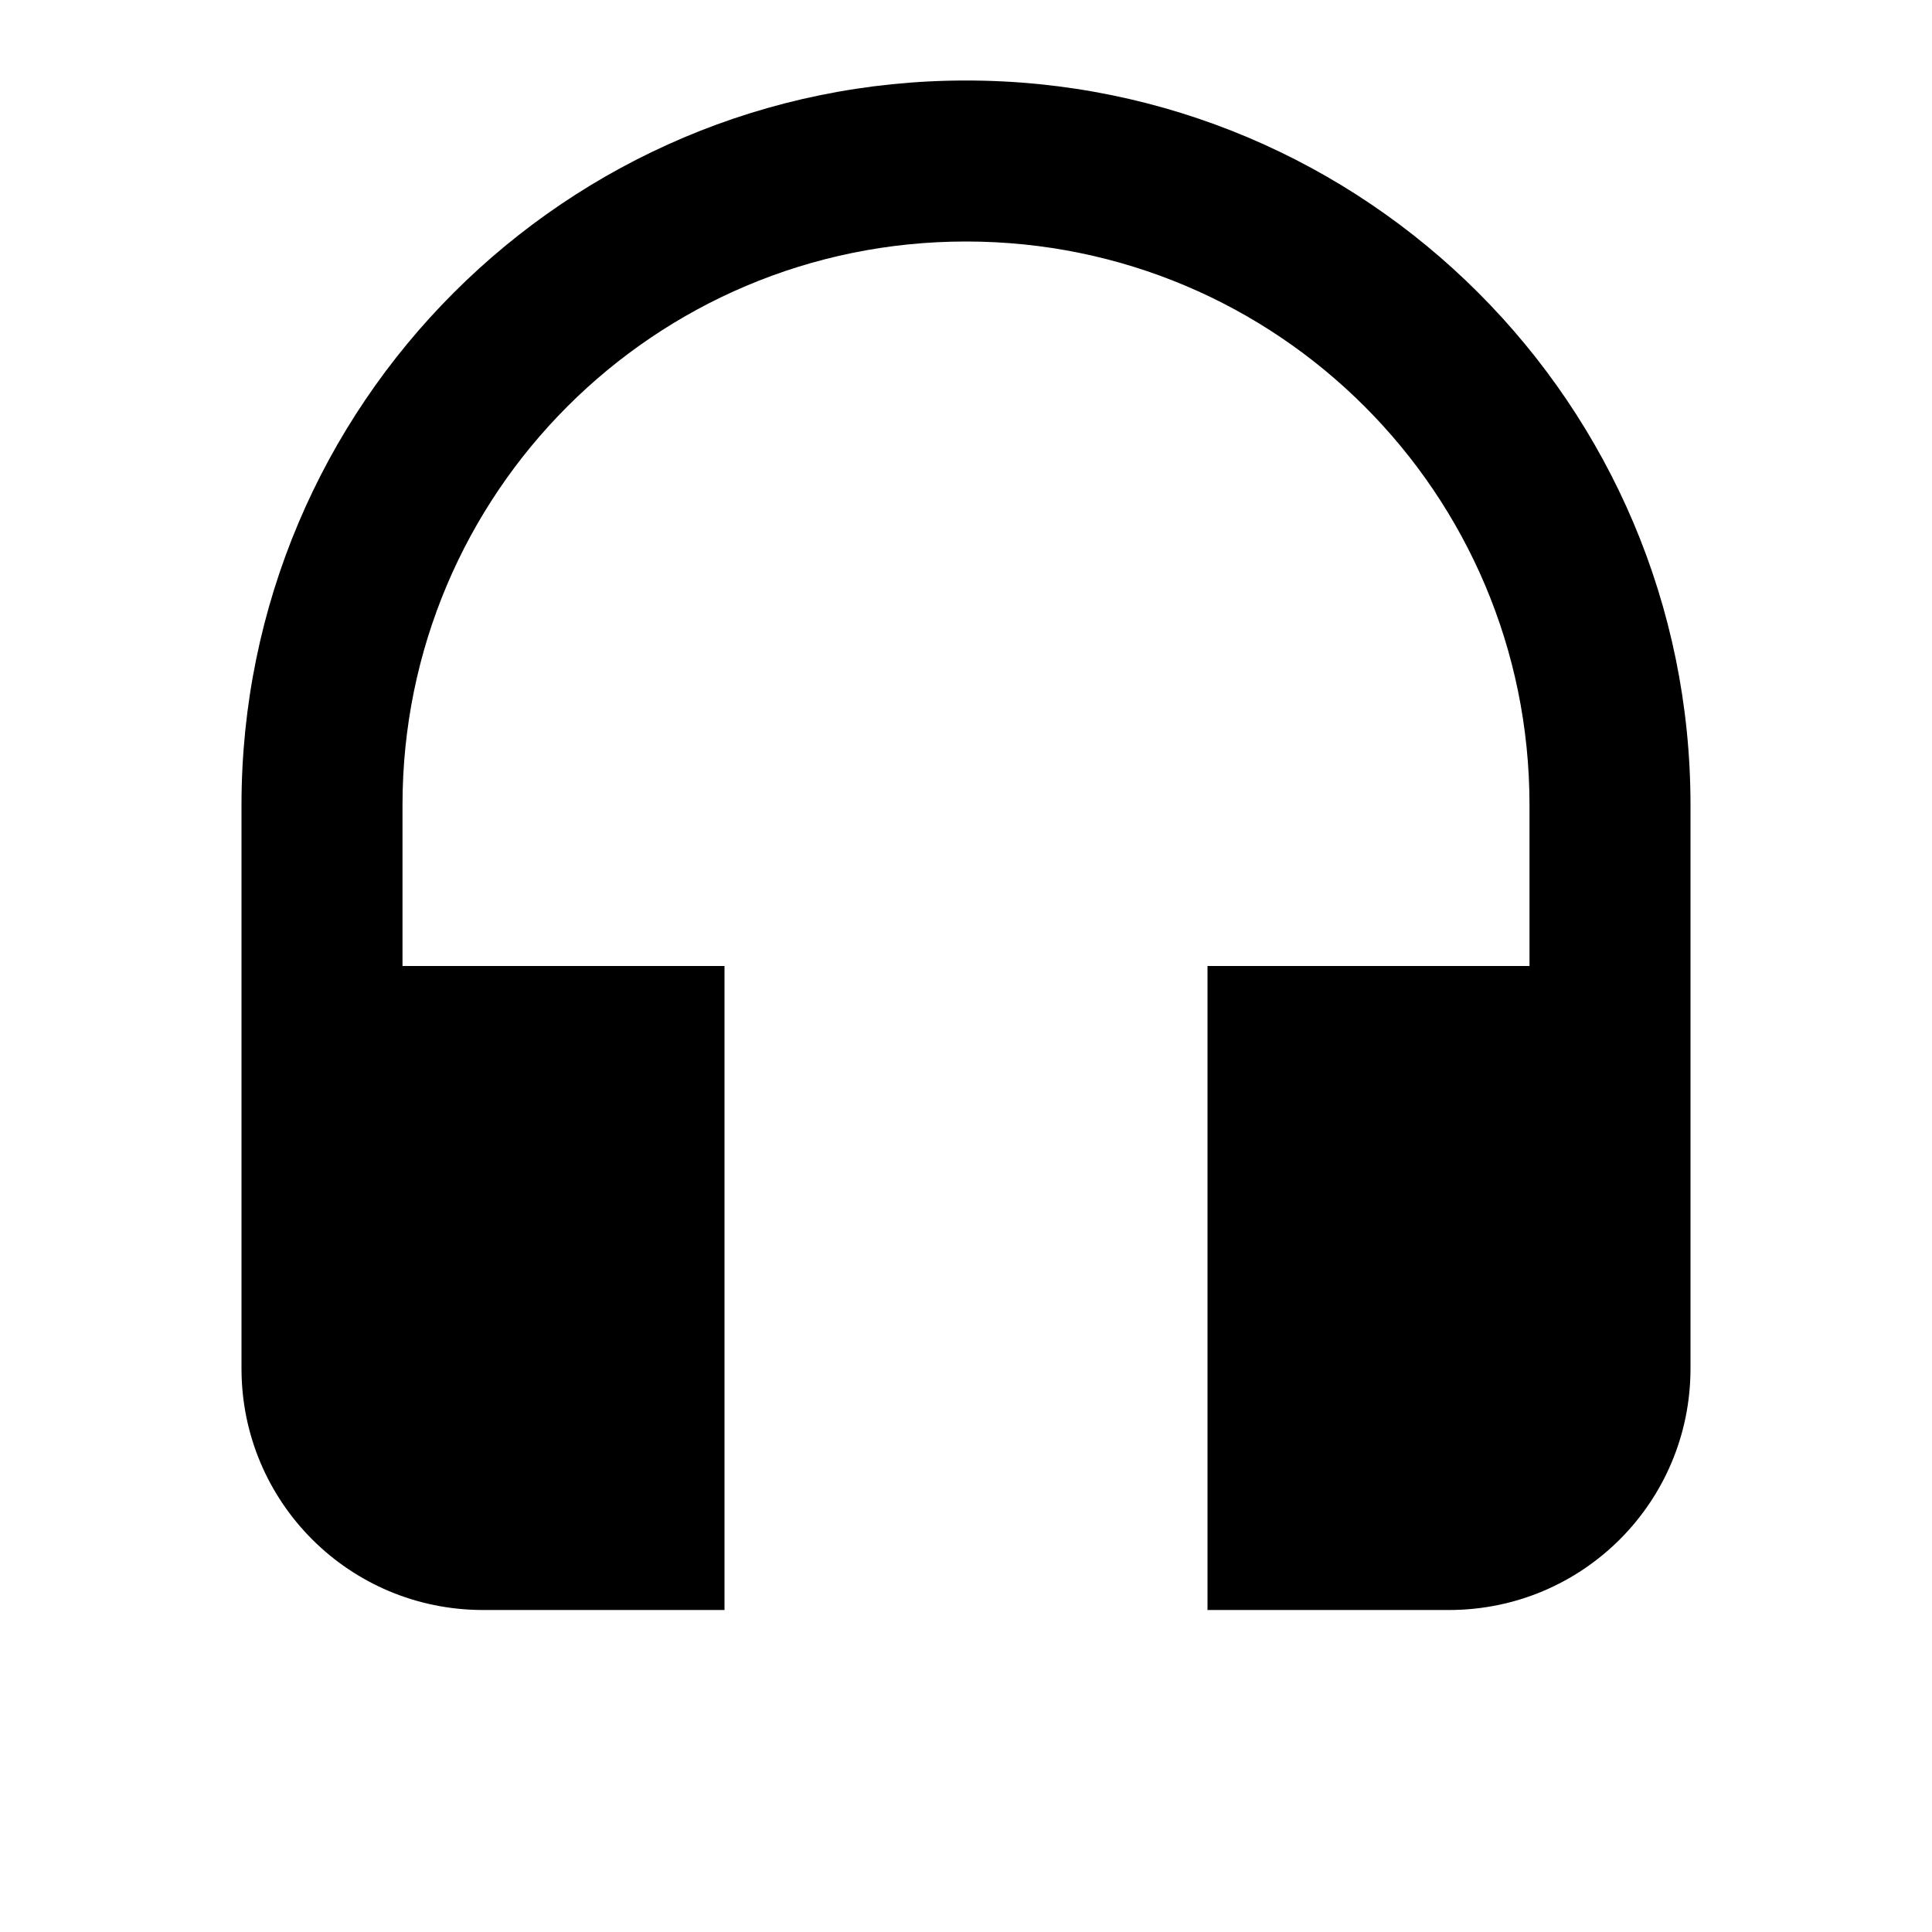
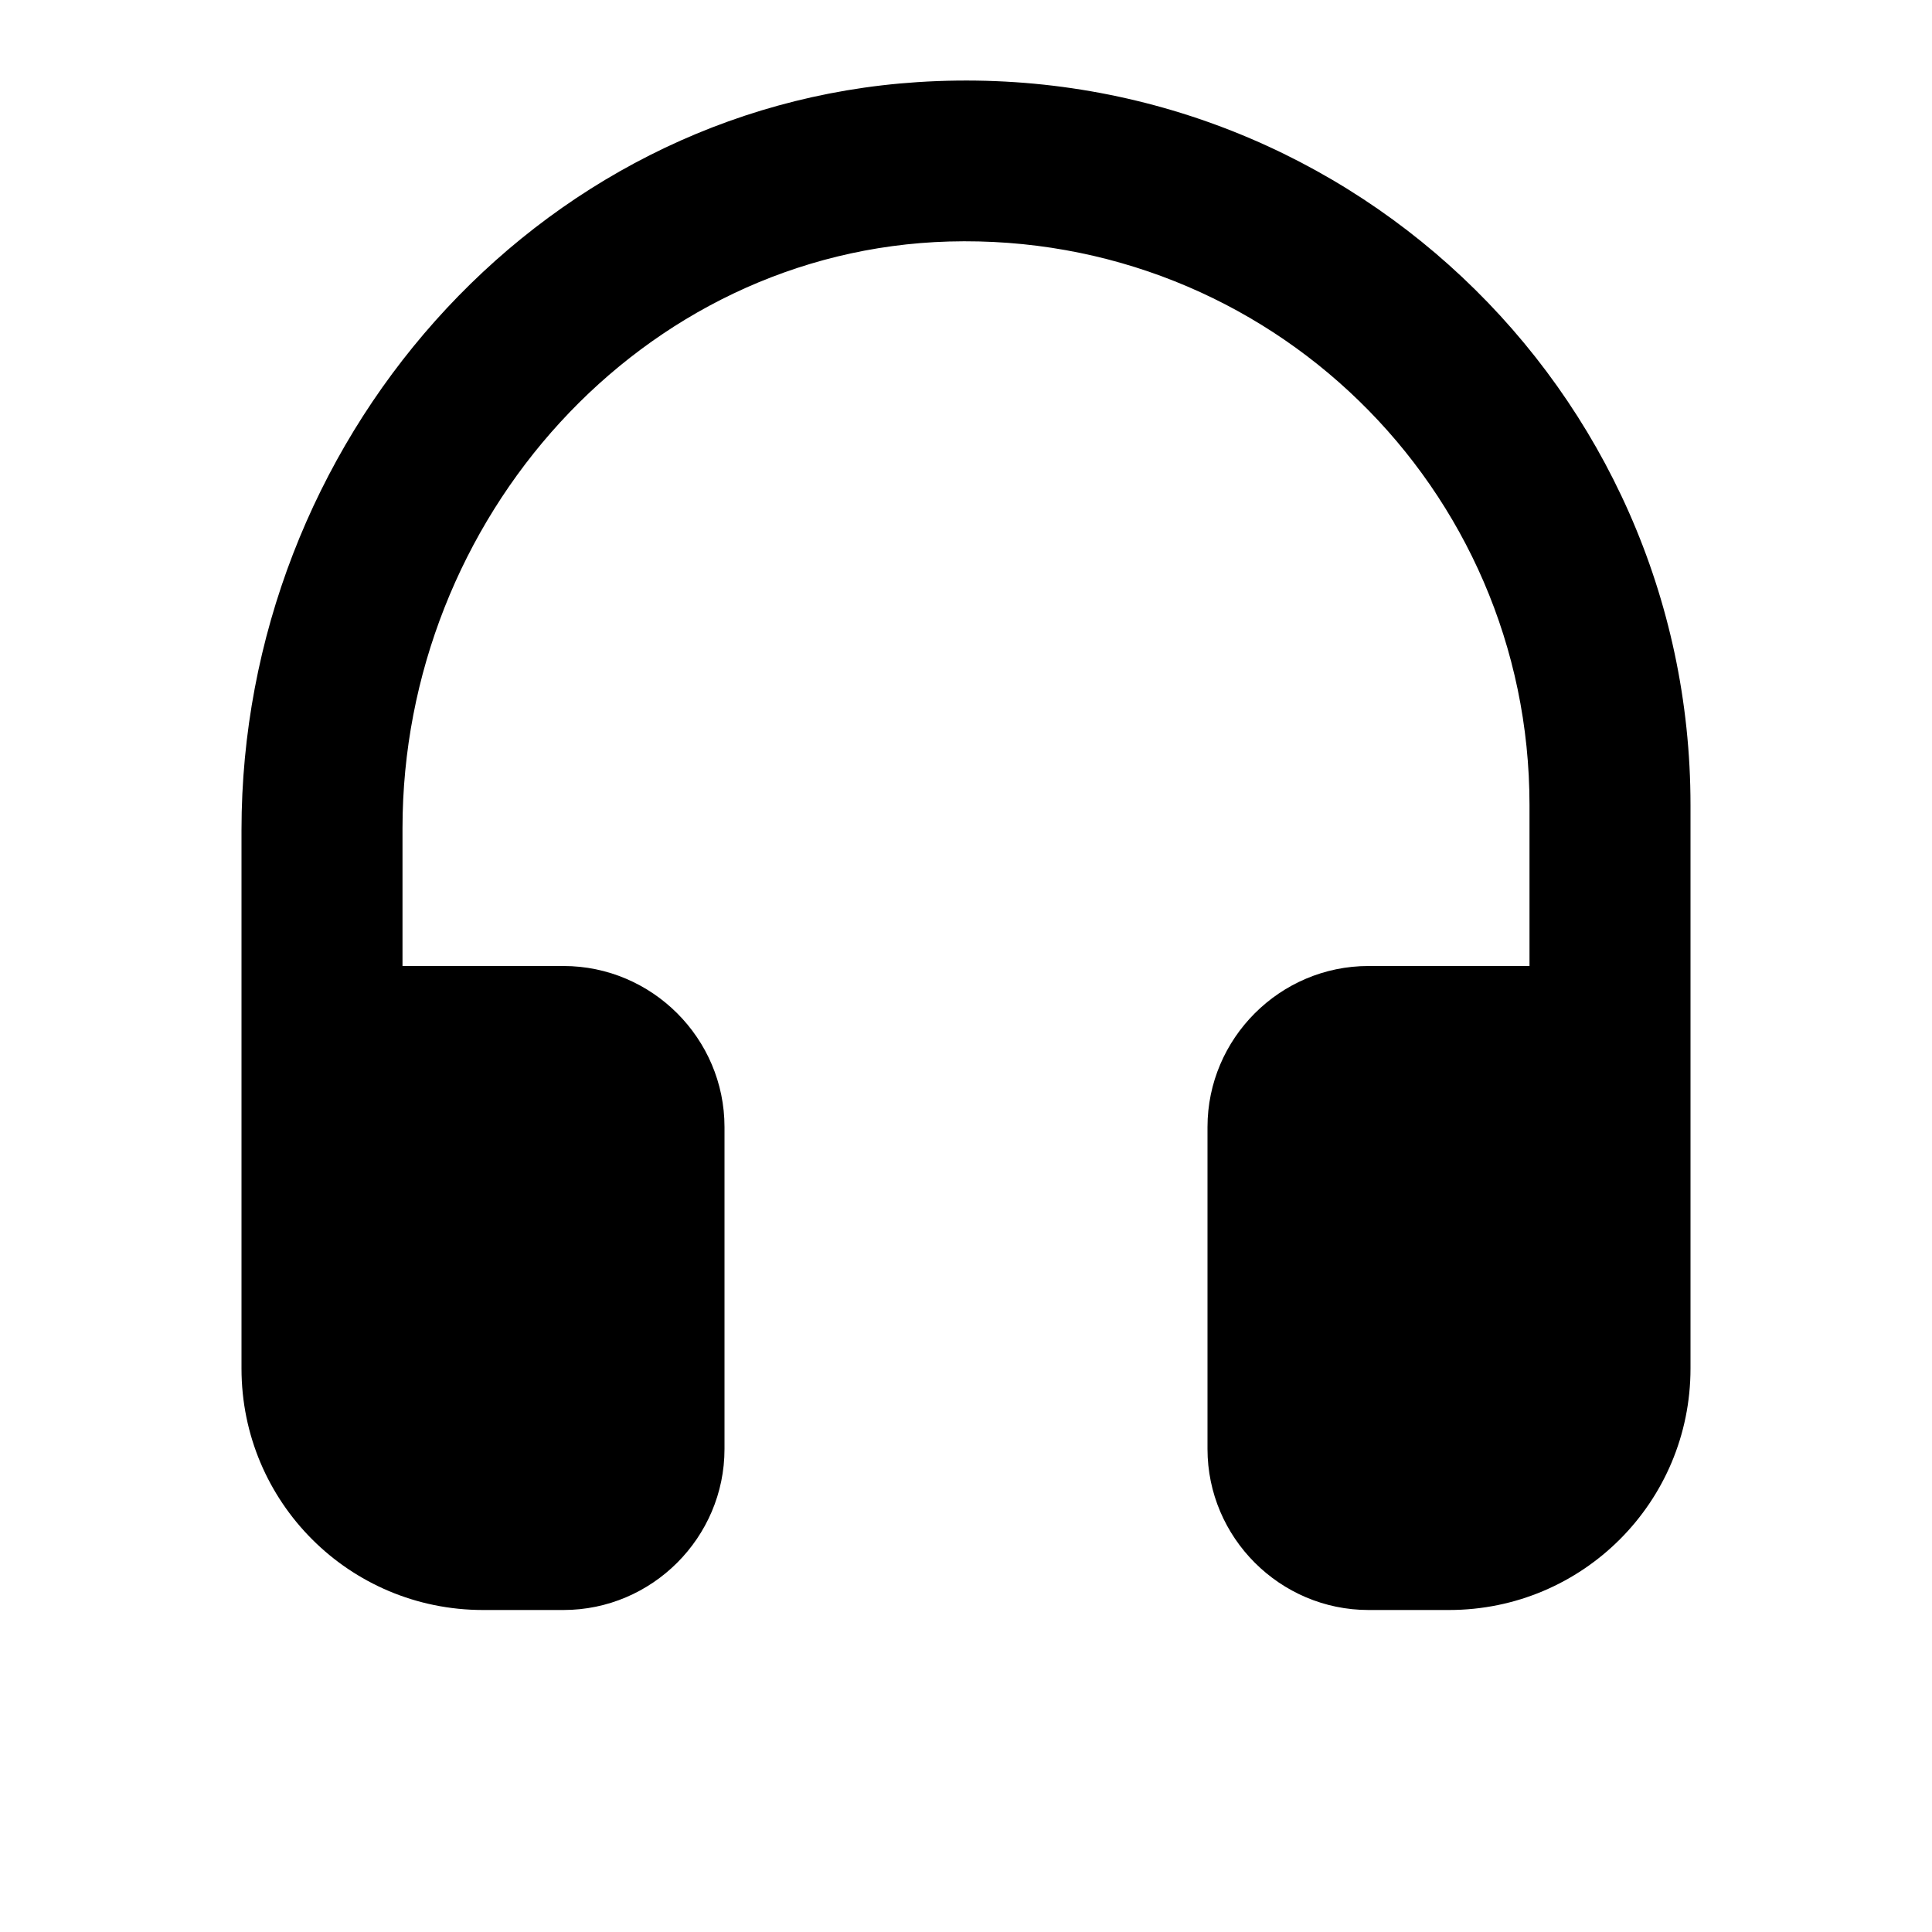
<svg xmlns="http://www.w3.org/2000/svg" width="24" height="24" viewBox="0 0 24 24">
-   <path d="M0 0h24v24H0z" opacity=".1" fill="none" />
-   <path d="M12 1c-4.97 0-9 4.03-9 9v7c0 1.66 1.34 3 3 3h3v-8H5v-2c0-3.87 3.13-7 7-7s7 3.13 7 7v2h-4v8h3c1.66 0 3-1.34 3-3v-7c0-4.97-4.03-9-9-9z" />
+   <path d="M11.4 1.02C6.62 1.33 3 5.52 3 10.31V17c0 1.66 1.34 3 3 3h1c1.1 0 2-.9 2-2v-4c0-1.1-.9-2-2-2H5v-1.71C5 6.45 7.96 3.11 11.79 3 15.76 2.89 19 6.06 19 10v2h-2c-1.1 0-2 .9-2 2v4c0 1.1.9 2 2 2h1c1.66 0 3-1.34 3-3v-7c0-5.17-4.36-9.32-9.6-8.98z" />
</svg>
